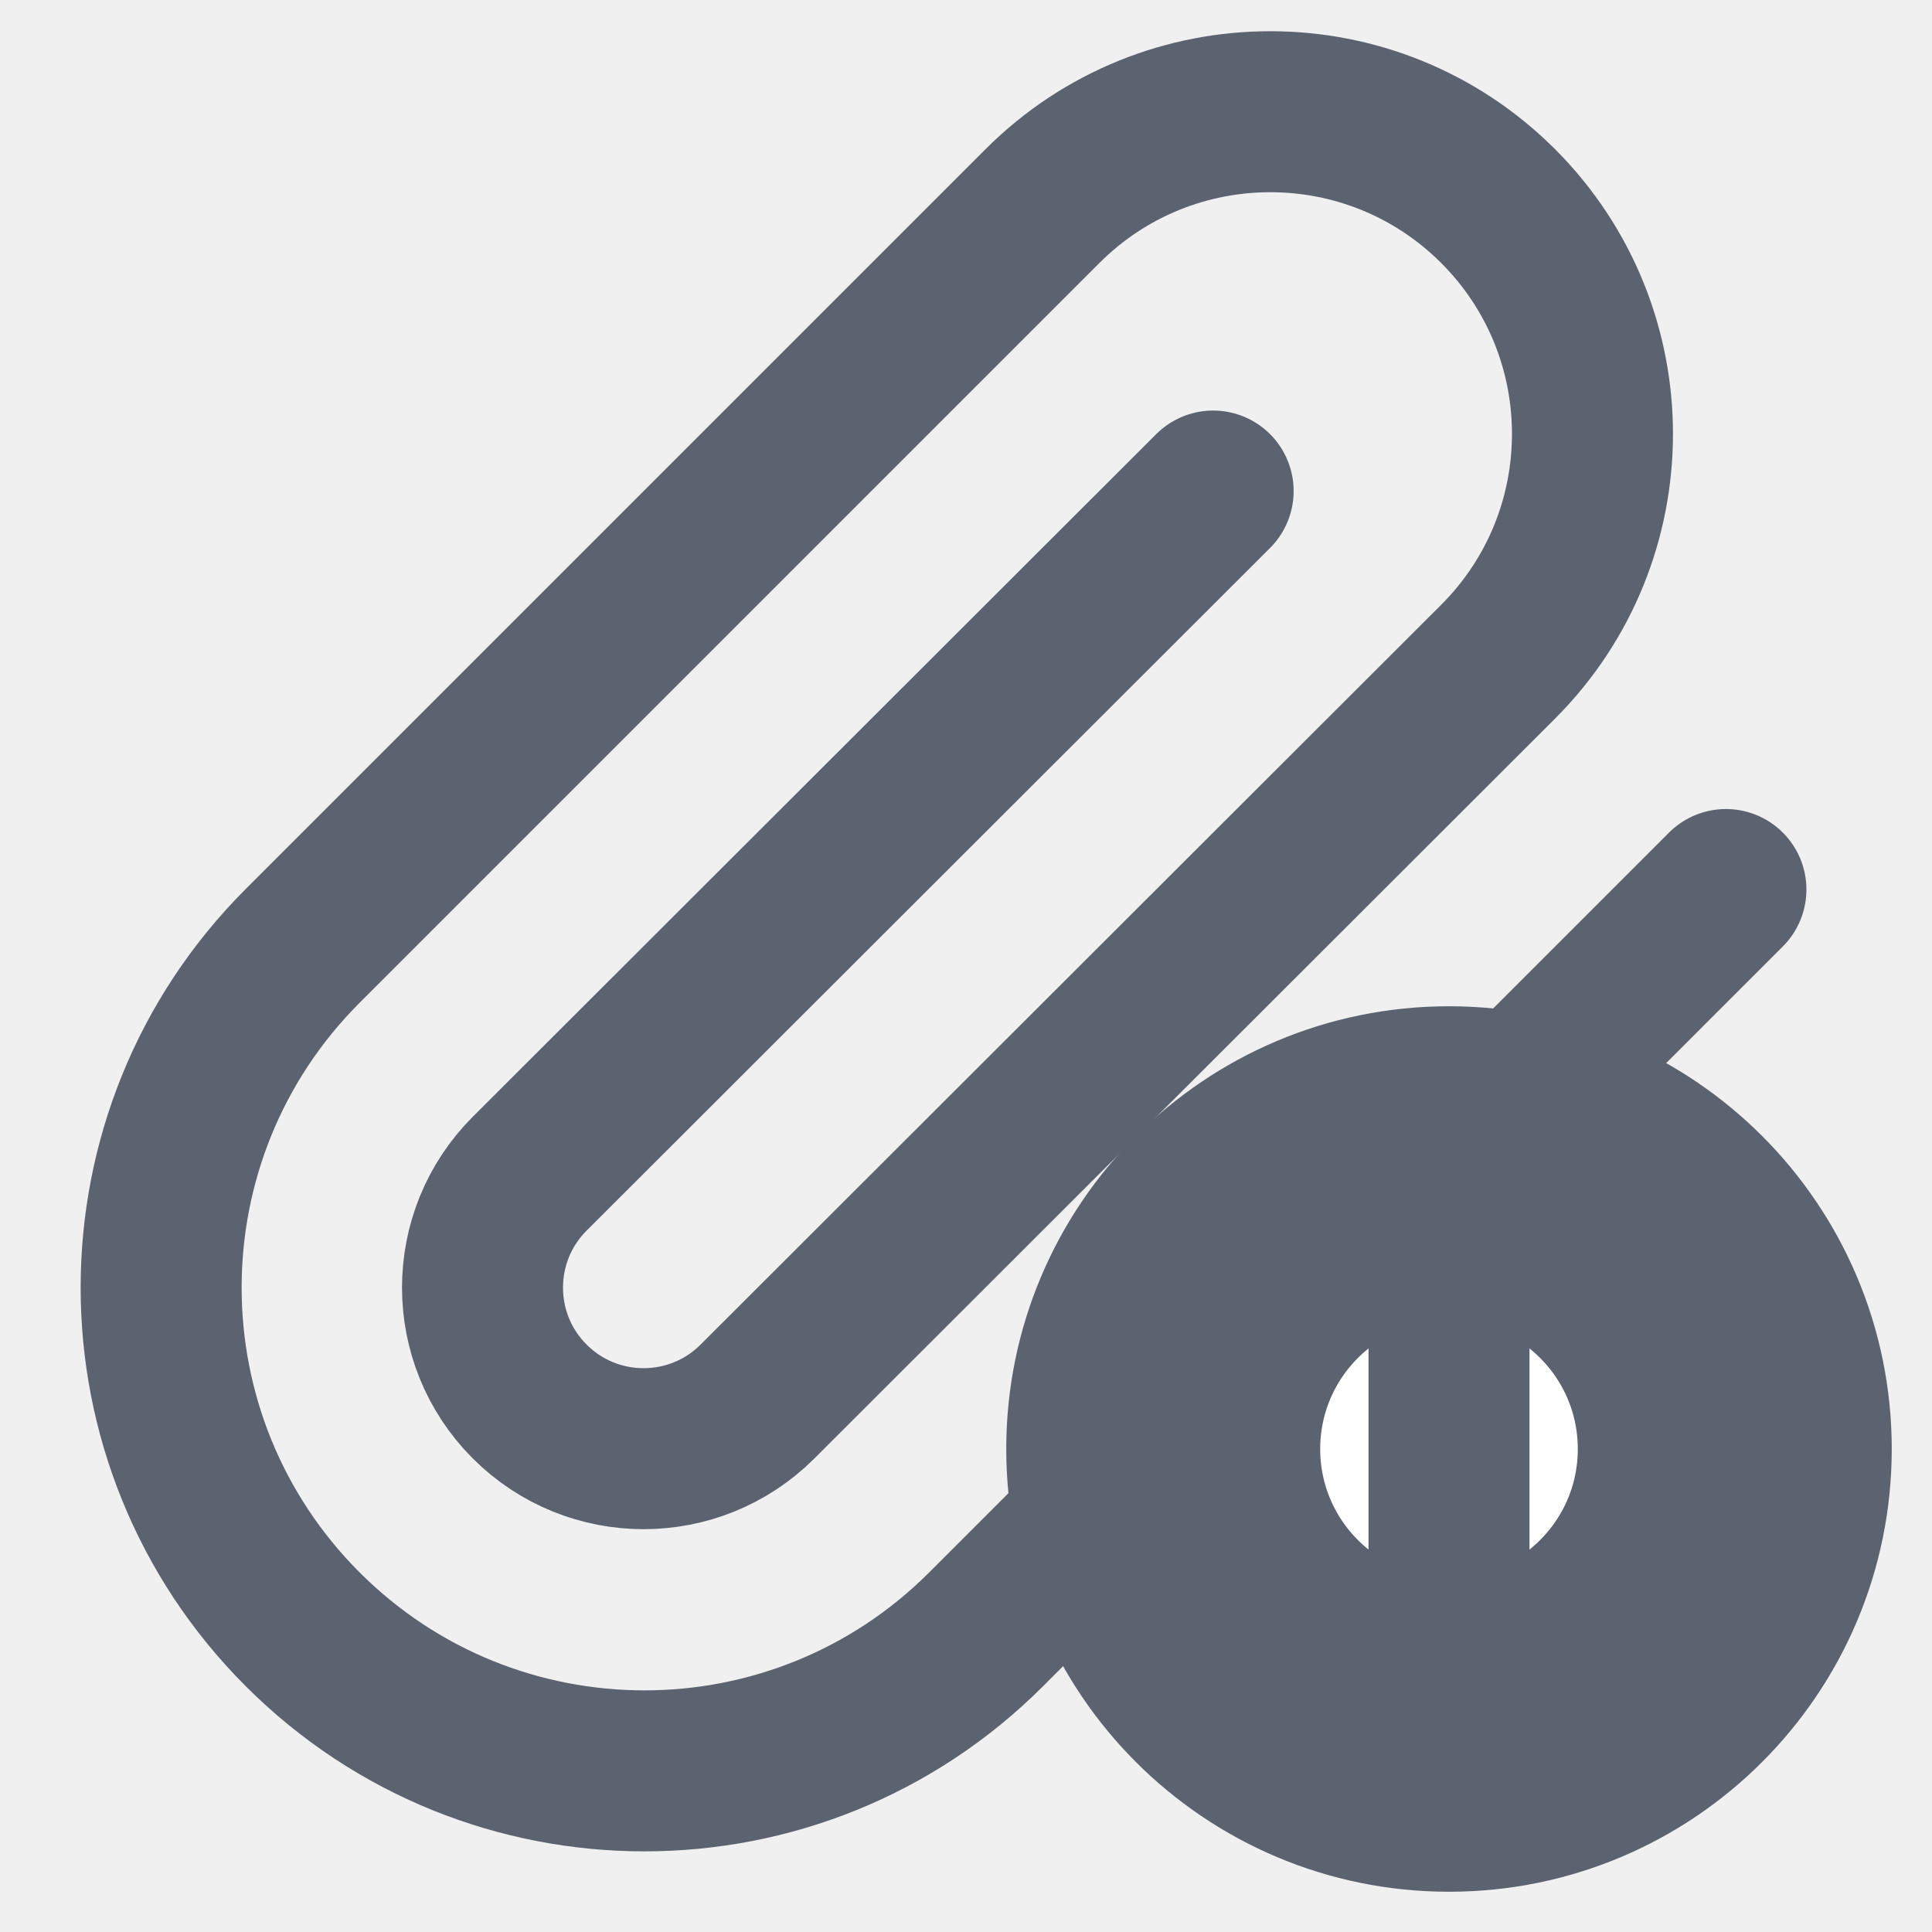
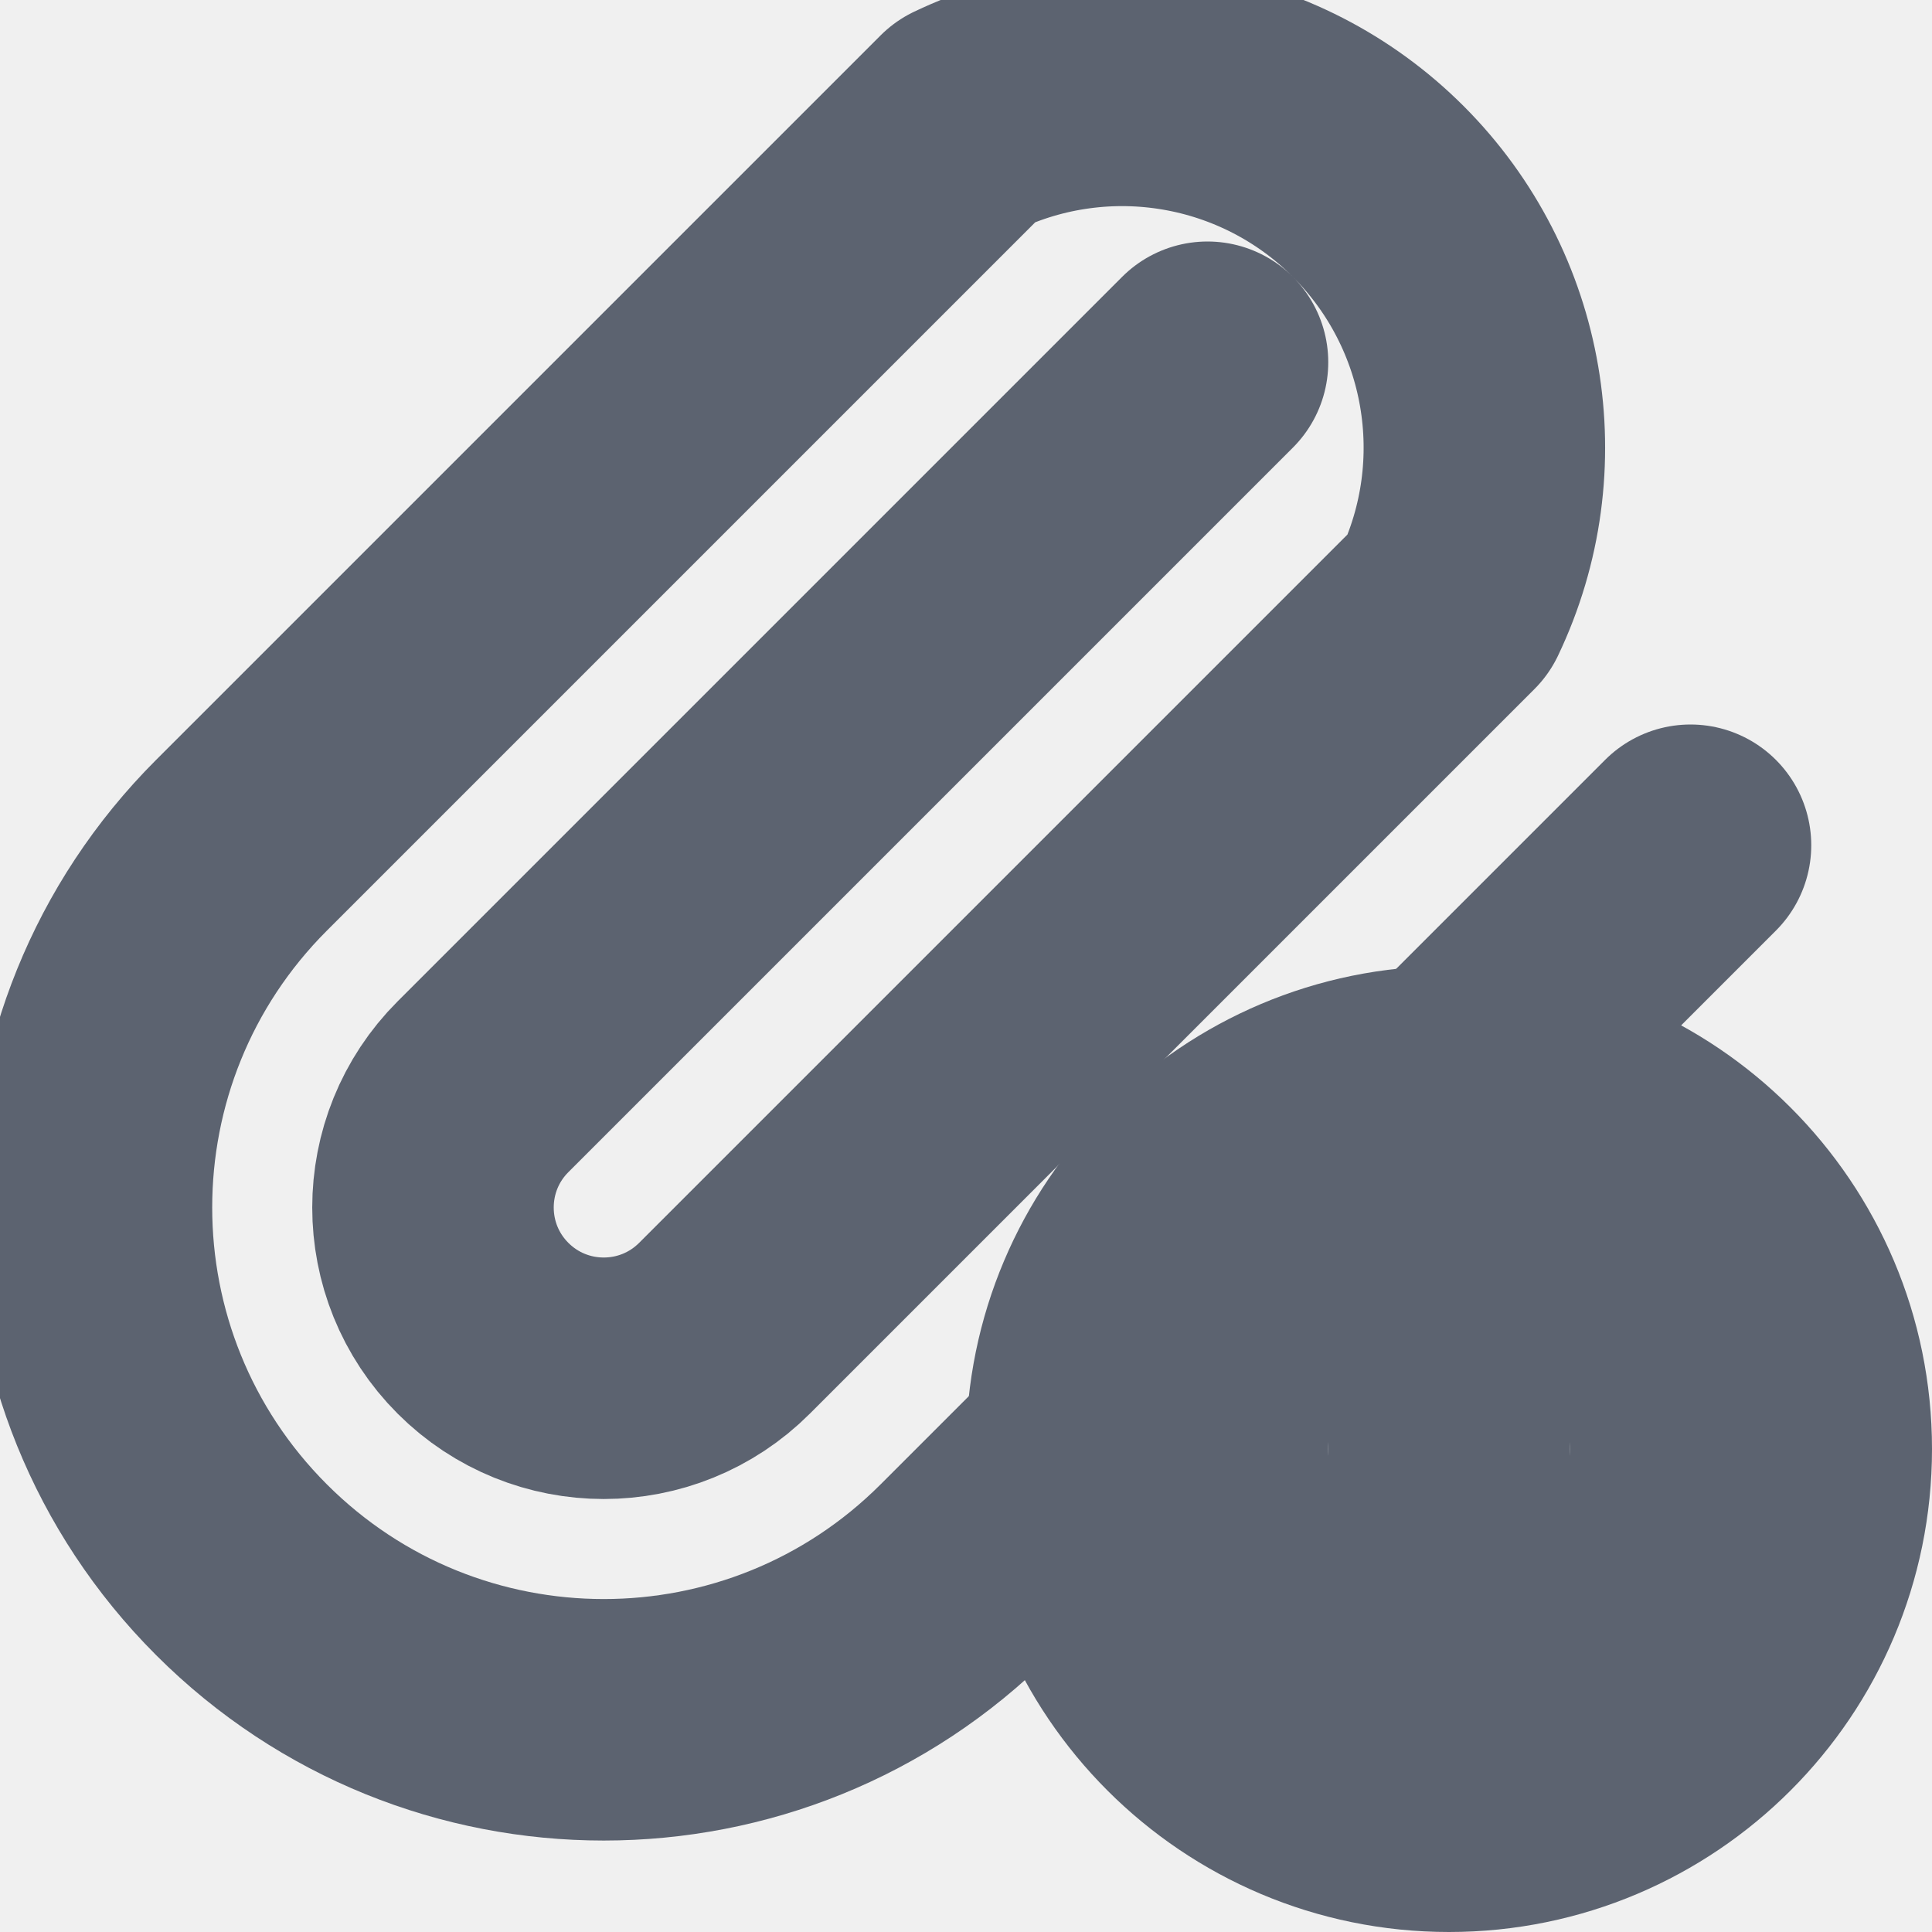
- <svg xmlns="http://www.w3.org/2000/svg" width="24" height="24" viewBox="0 0 24 24" fill="none" stroke="#5C6370" stroke-width="2" stroke-linecap="round" stroke-linejoin="round">
-   <path d="M21.44 11.05l-9.19 9.19a6 6 0 0 1-8.49-8.49l9.19-9.19a4 4 0 0 1 5.66 5.66l-9.2 9.19a2 2 0 0 1-2.83-2.83l8.49-8.48" />
+ <svg xmlns="http://www.w3.org/2000/svg" width="16" height="16" viewBox="0 0 16 16" fill="none" stroke="#5C6370" stroke-width="2" stroke-linecap="round" stroke-linejoin="round">
+   <path d="M14 7l-6 6a4 4 0 0 1-6-6l6-6a3 3 0 0 1 4 4l-6 6a1 1 0 0 1-2-2l6-6" />
  <g>
-     <circle cx="18" cy="18" r="4.5" fill="#FFFFFF" />
-     <circle cx="18" cy="18" r="2.6" />
-     <line x1="18" y1="15.4" x2="18" y2="20.6" />
+     <circle cx="12" cy="12" r="3" fill="#FFFFFF" />
+     <circle cx="12" cy="12" r="2" />
+     <line x1="12" y1="10" x2="12" y2="14" />
  </g>
</svg>
